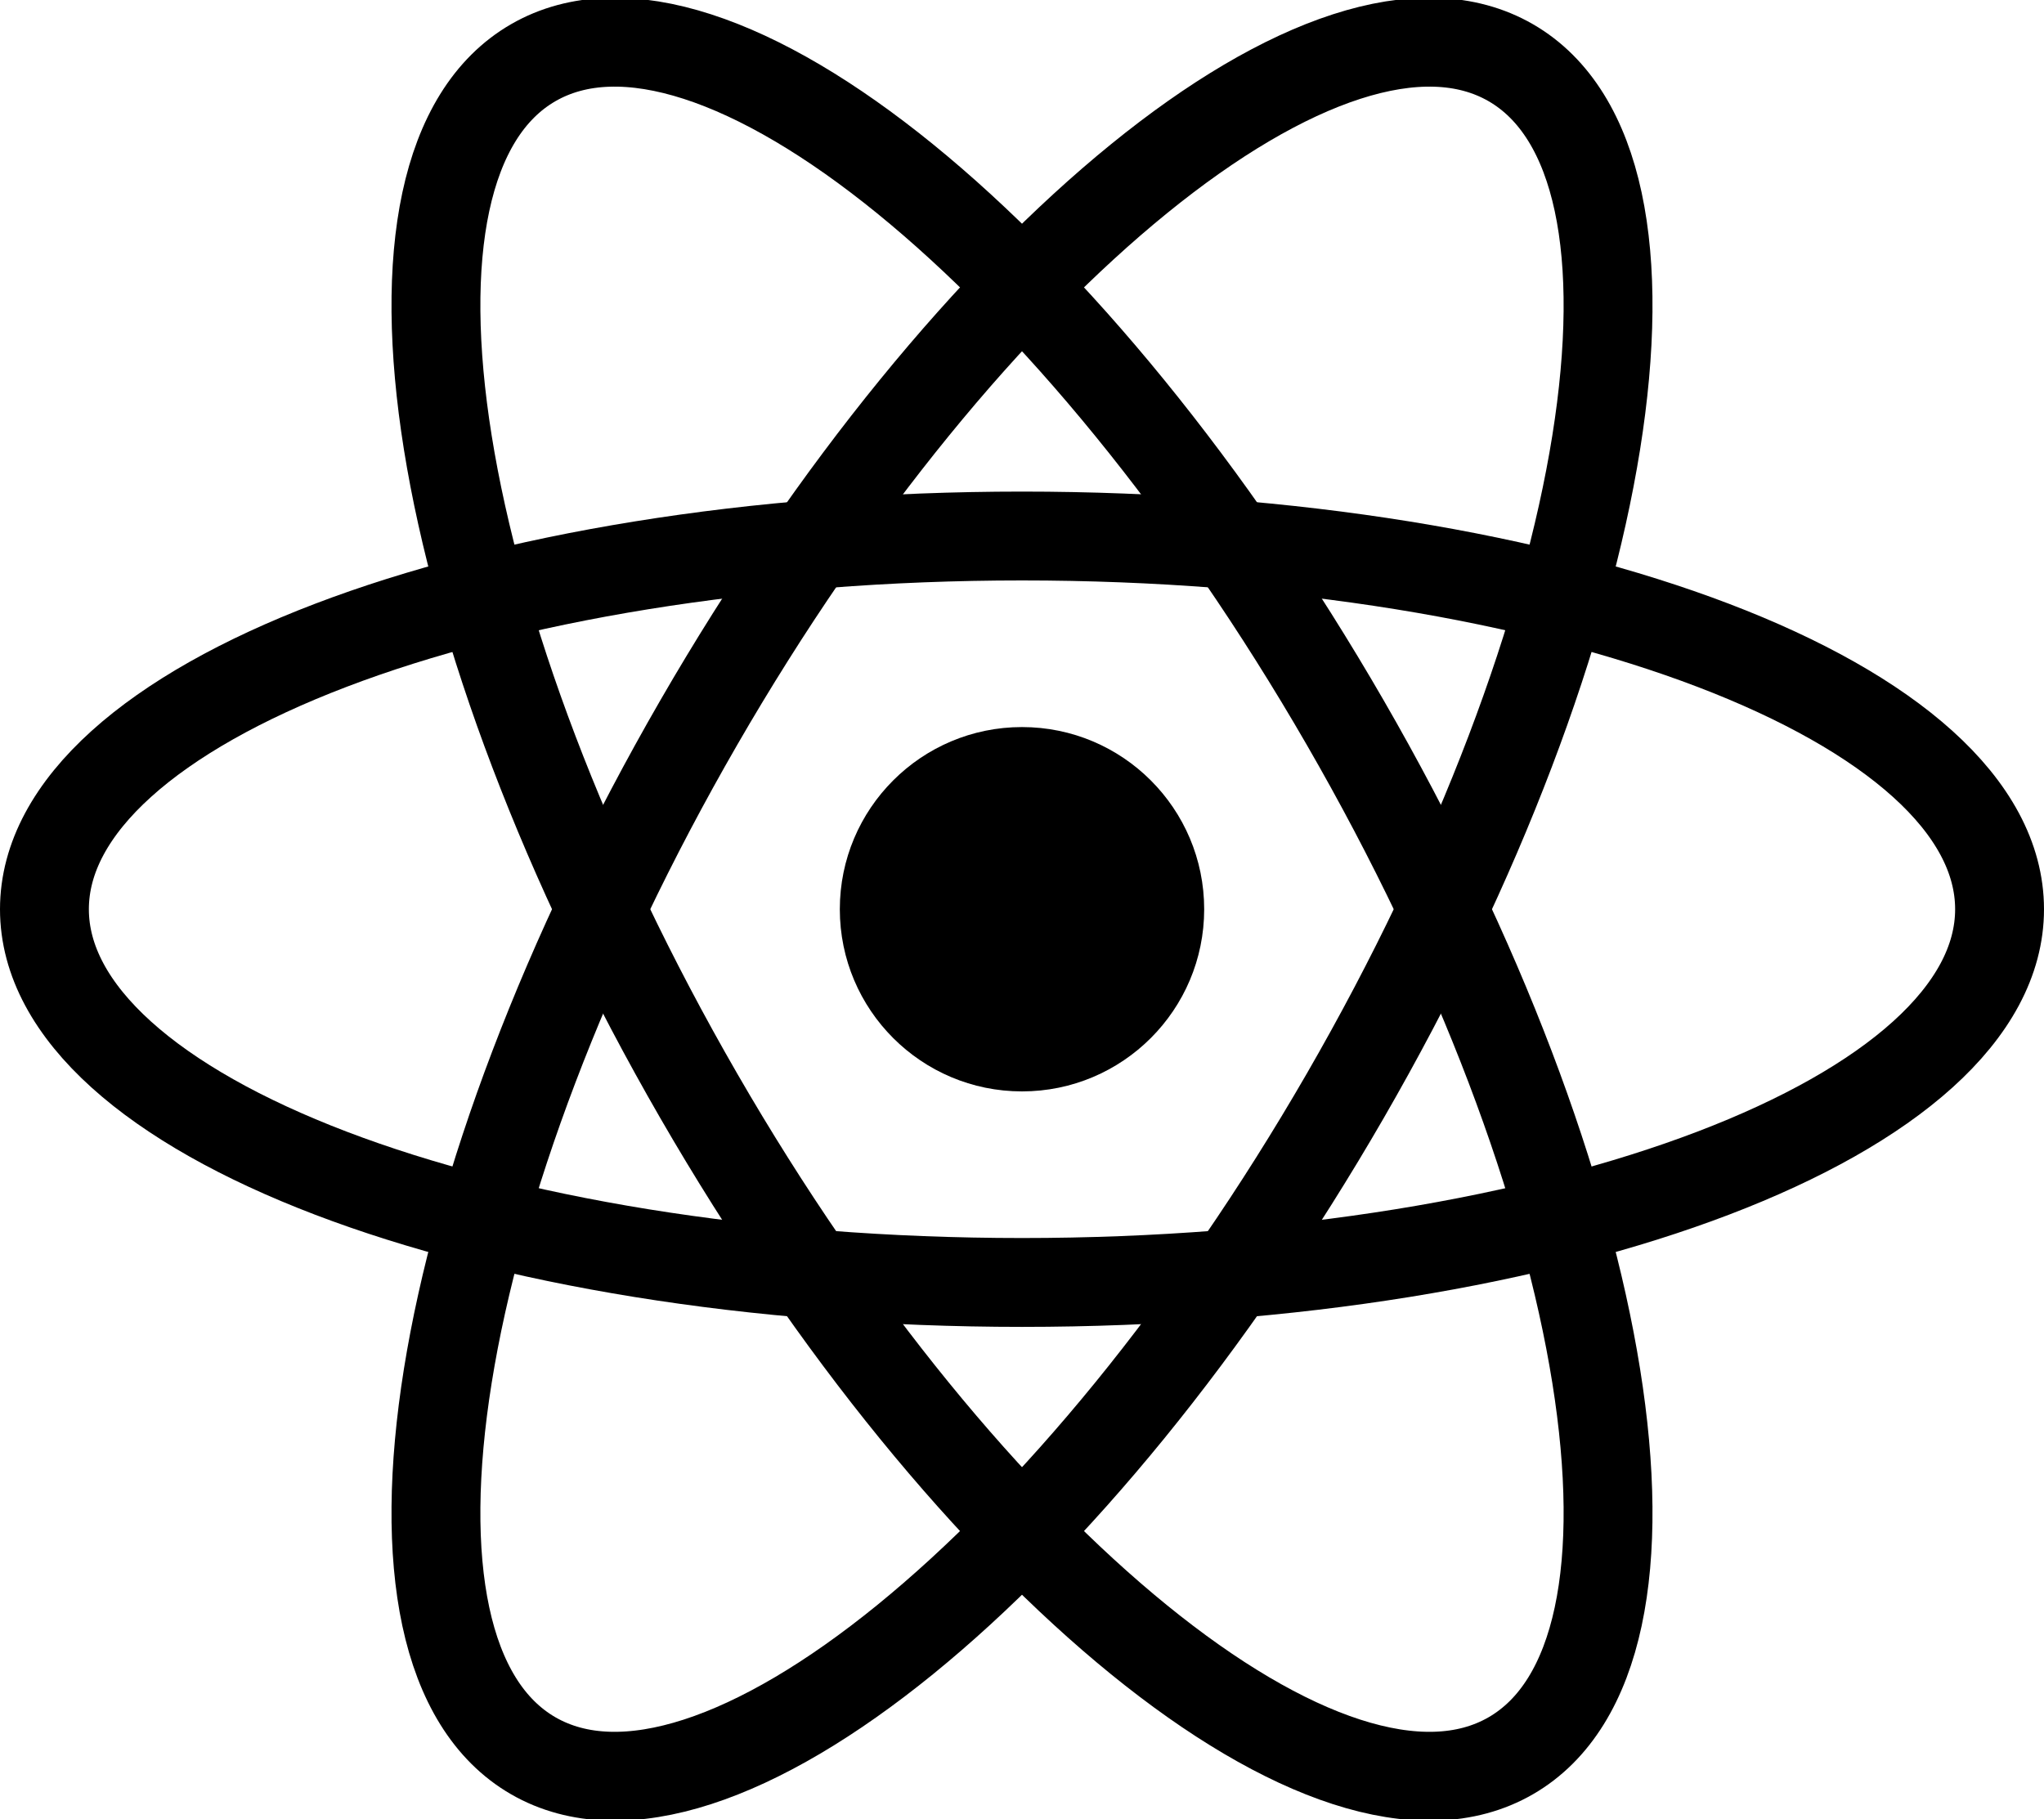
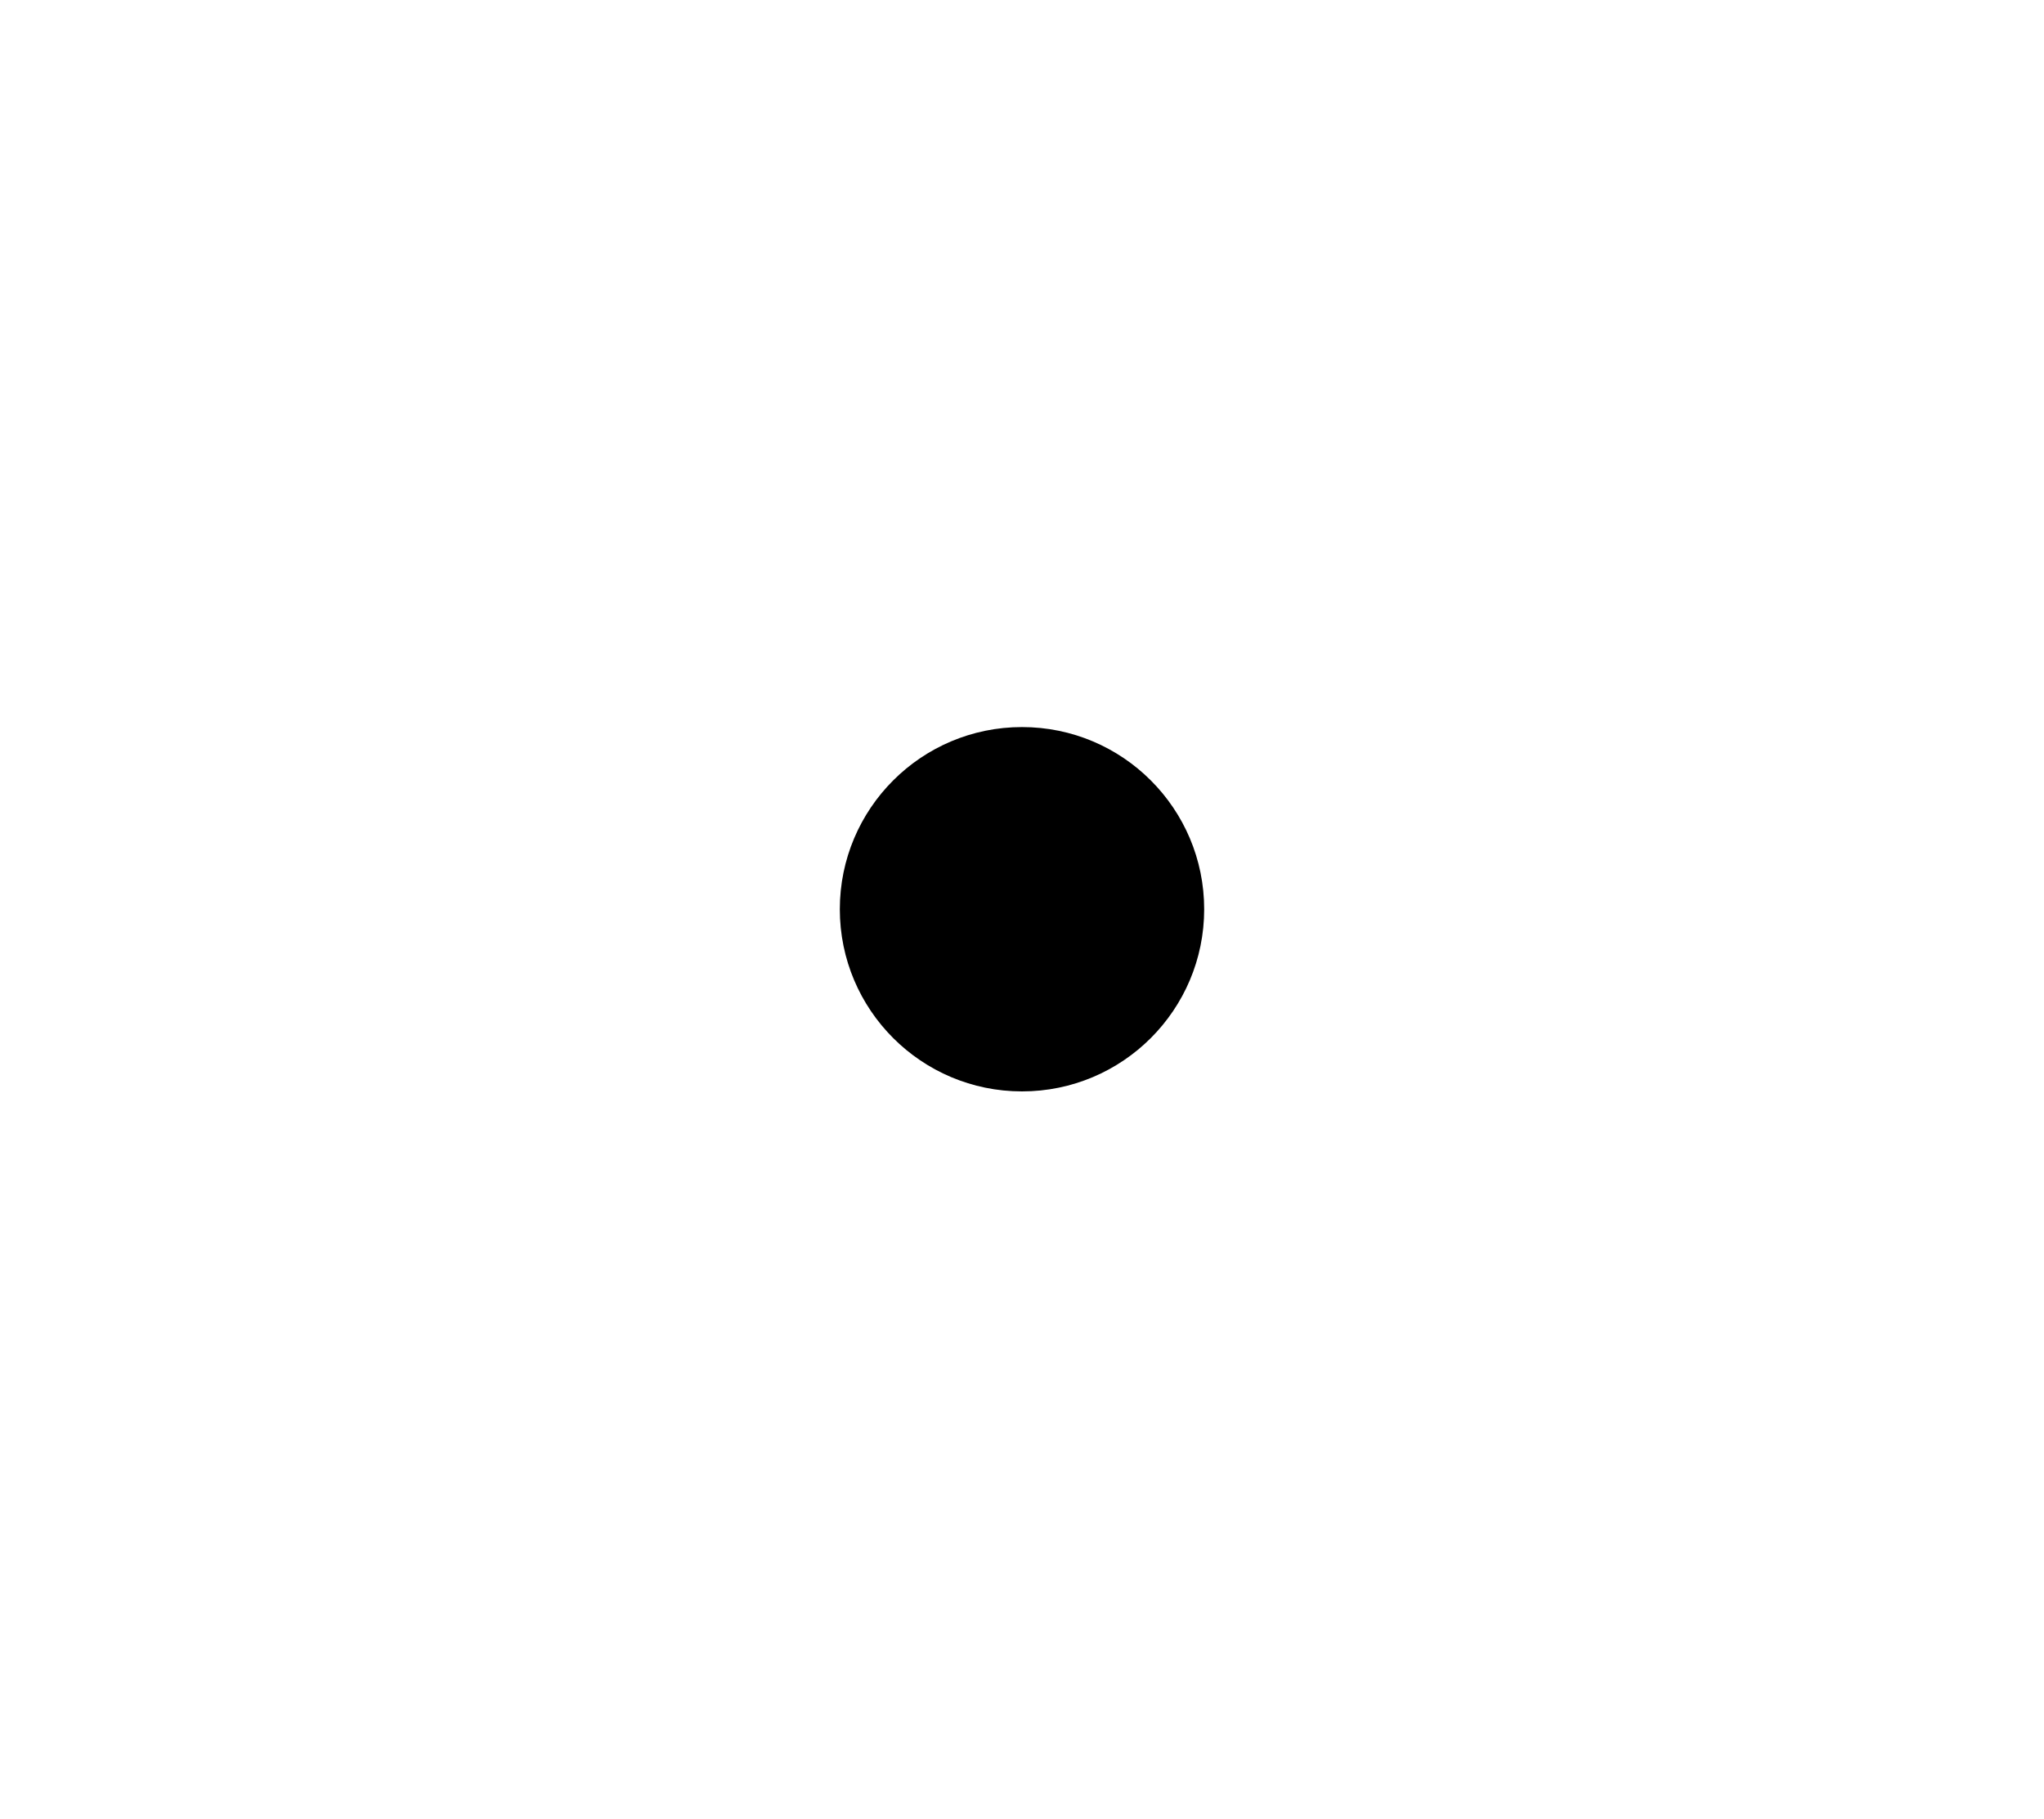
- <svg xmlns="http://www.w3.org/2000/svg" viewBox="-11.5 -10.232 23 20.463" fill="currentColor">
-   <circle cx="0" cy="0" r="2.05" fill="currentColor" />
-   <g stroke="currentColor" stroke-width="1" fill="none">
+ <svg xmlns="http://www.w3.org/2000/svg" viewBox="-11.5 -10.232 23 20.463">
+   <circle cx="0" cy="0" r="2.05" />
+   <g stroke-width="1" fill="none">
    <ellipse rx="11" ry="4.2" />
    <ellipse rx="11" ry="4.2" transform="rotate(60)" />
    <ellipse rx="11" ry="4.2" transform="rotate(120)" />
  </g>
</svg>
